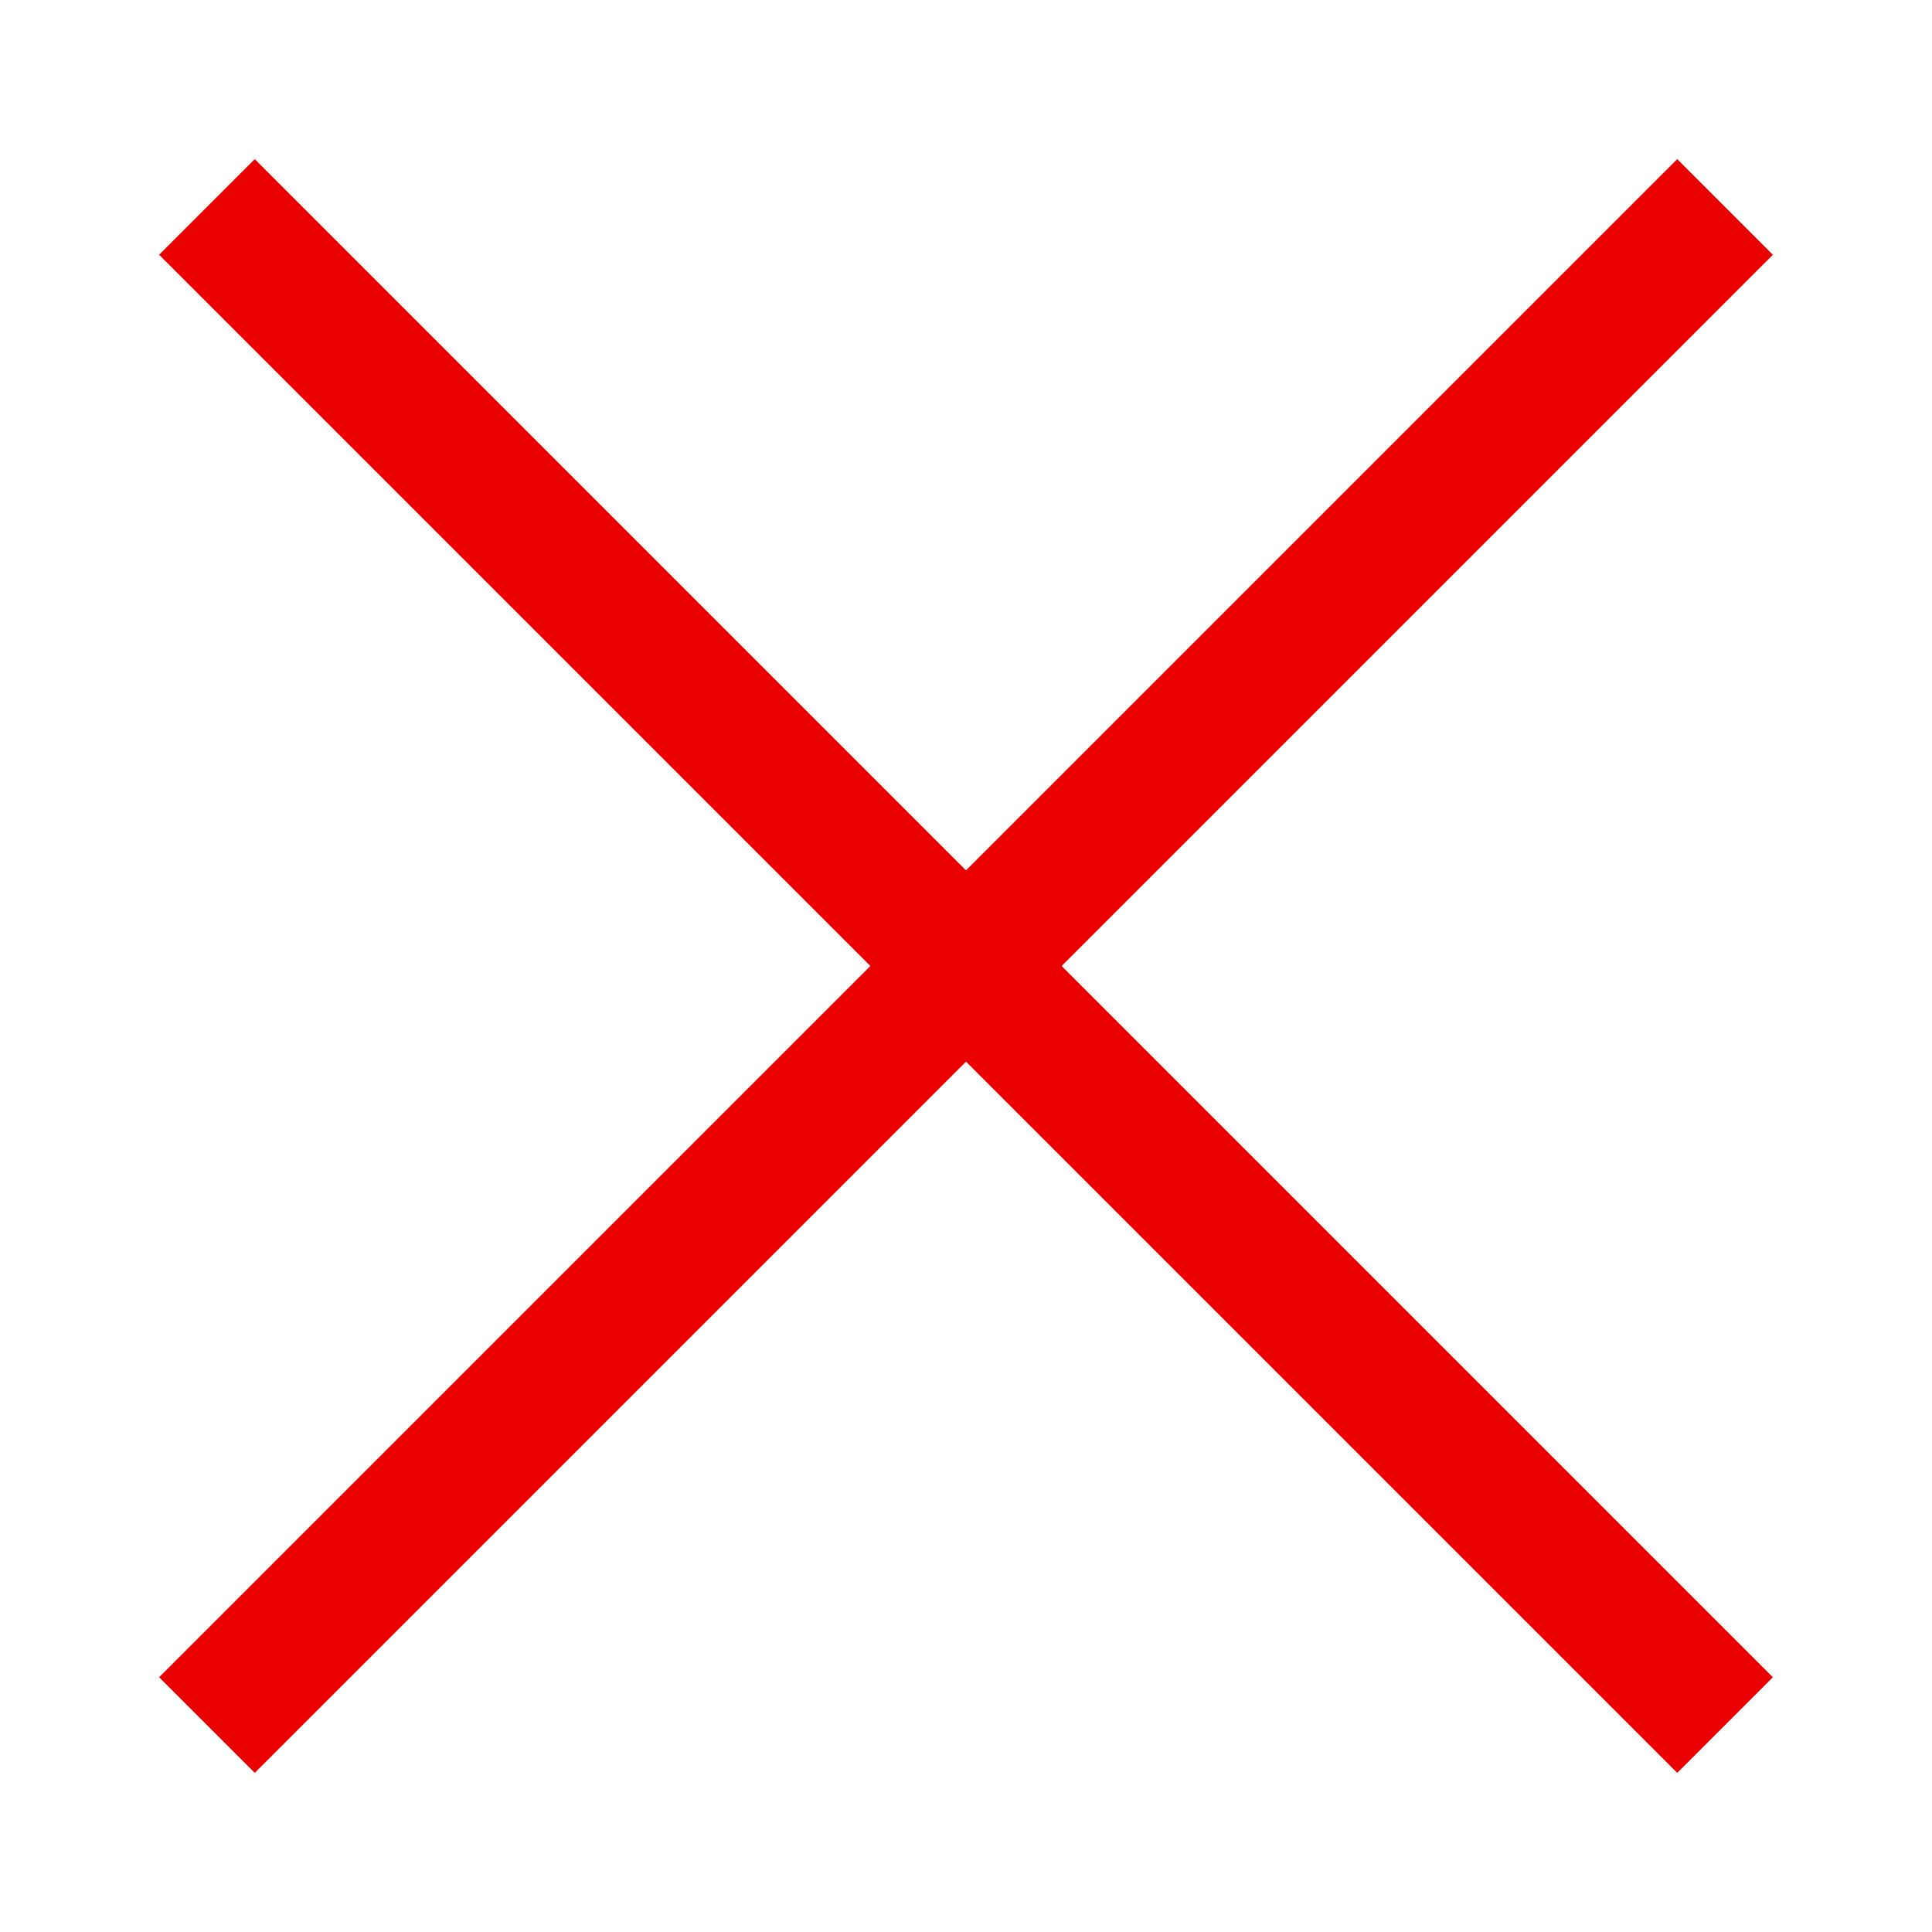
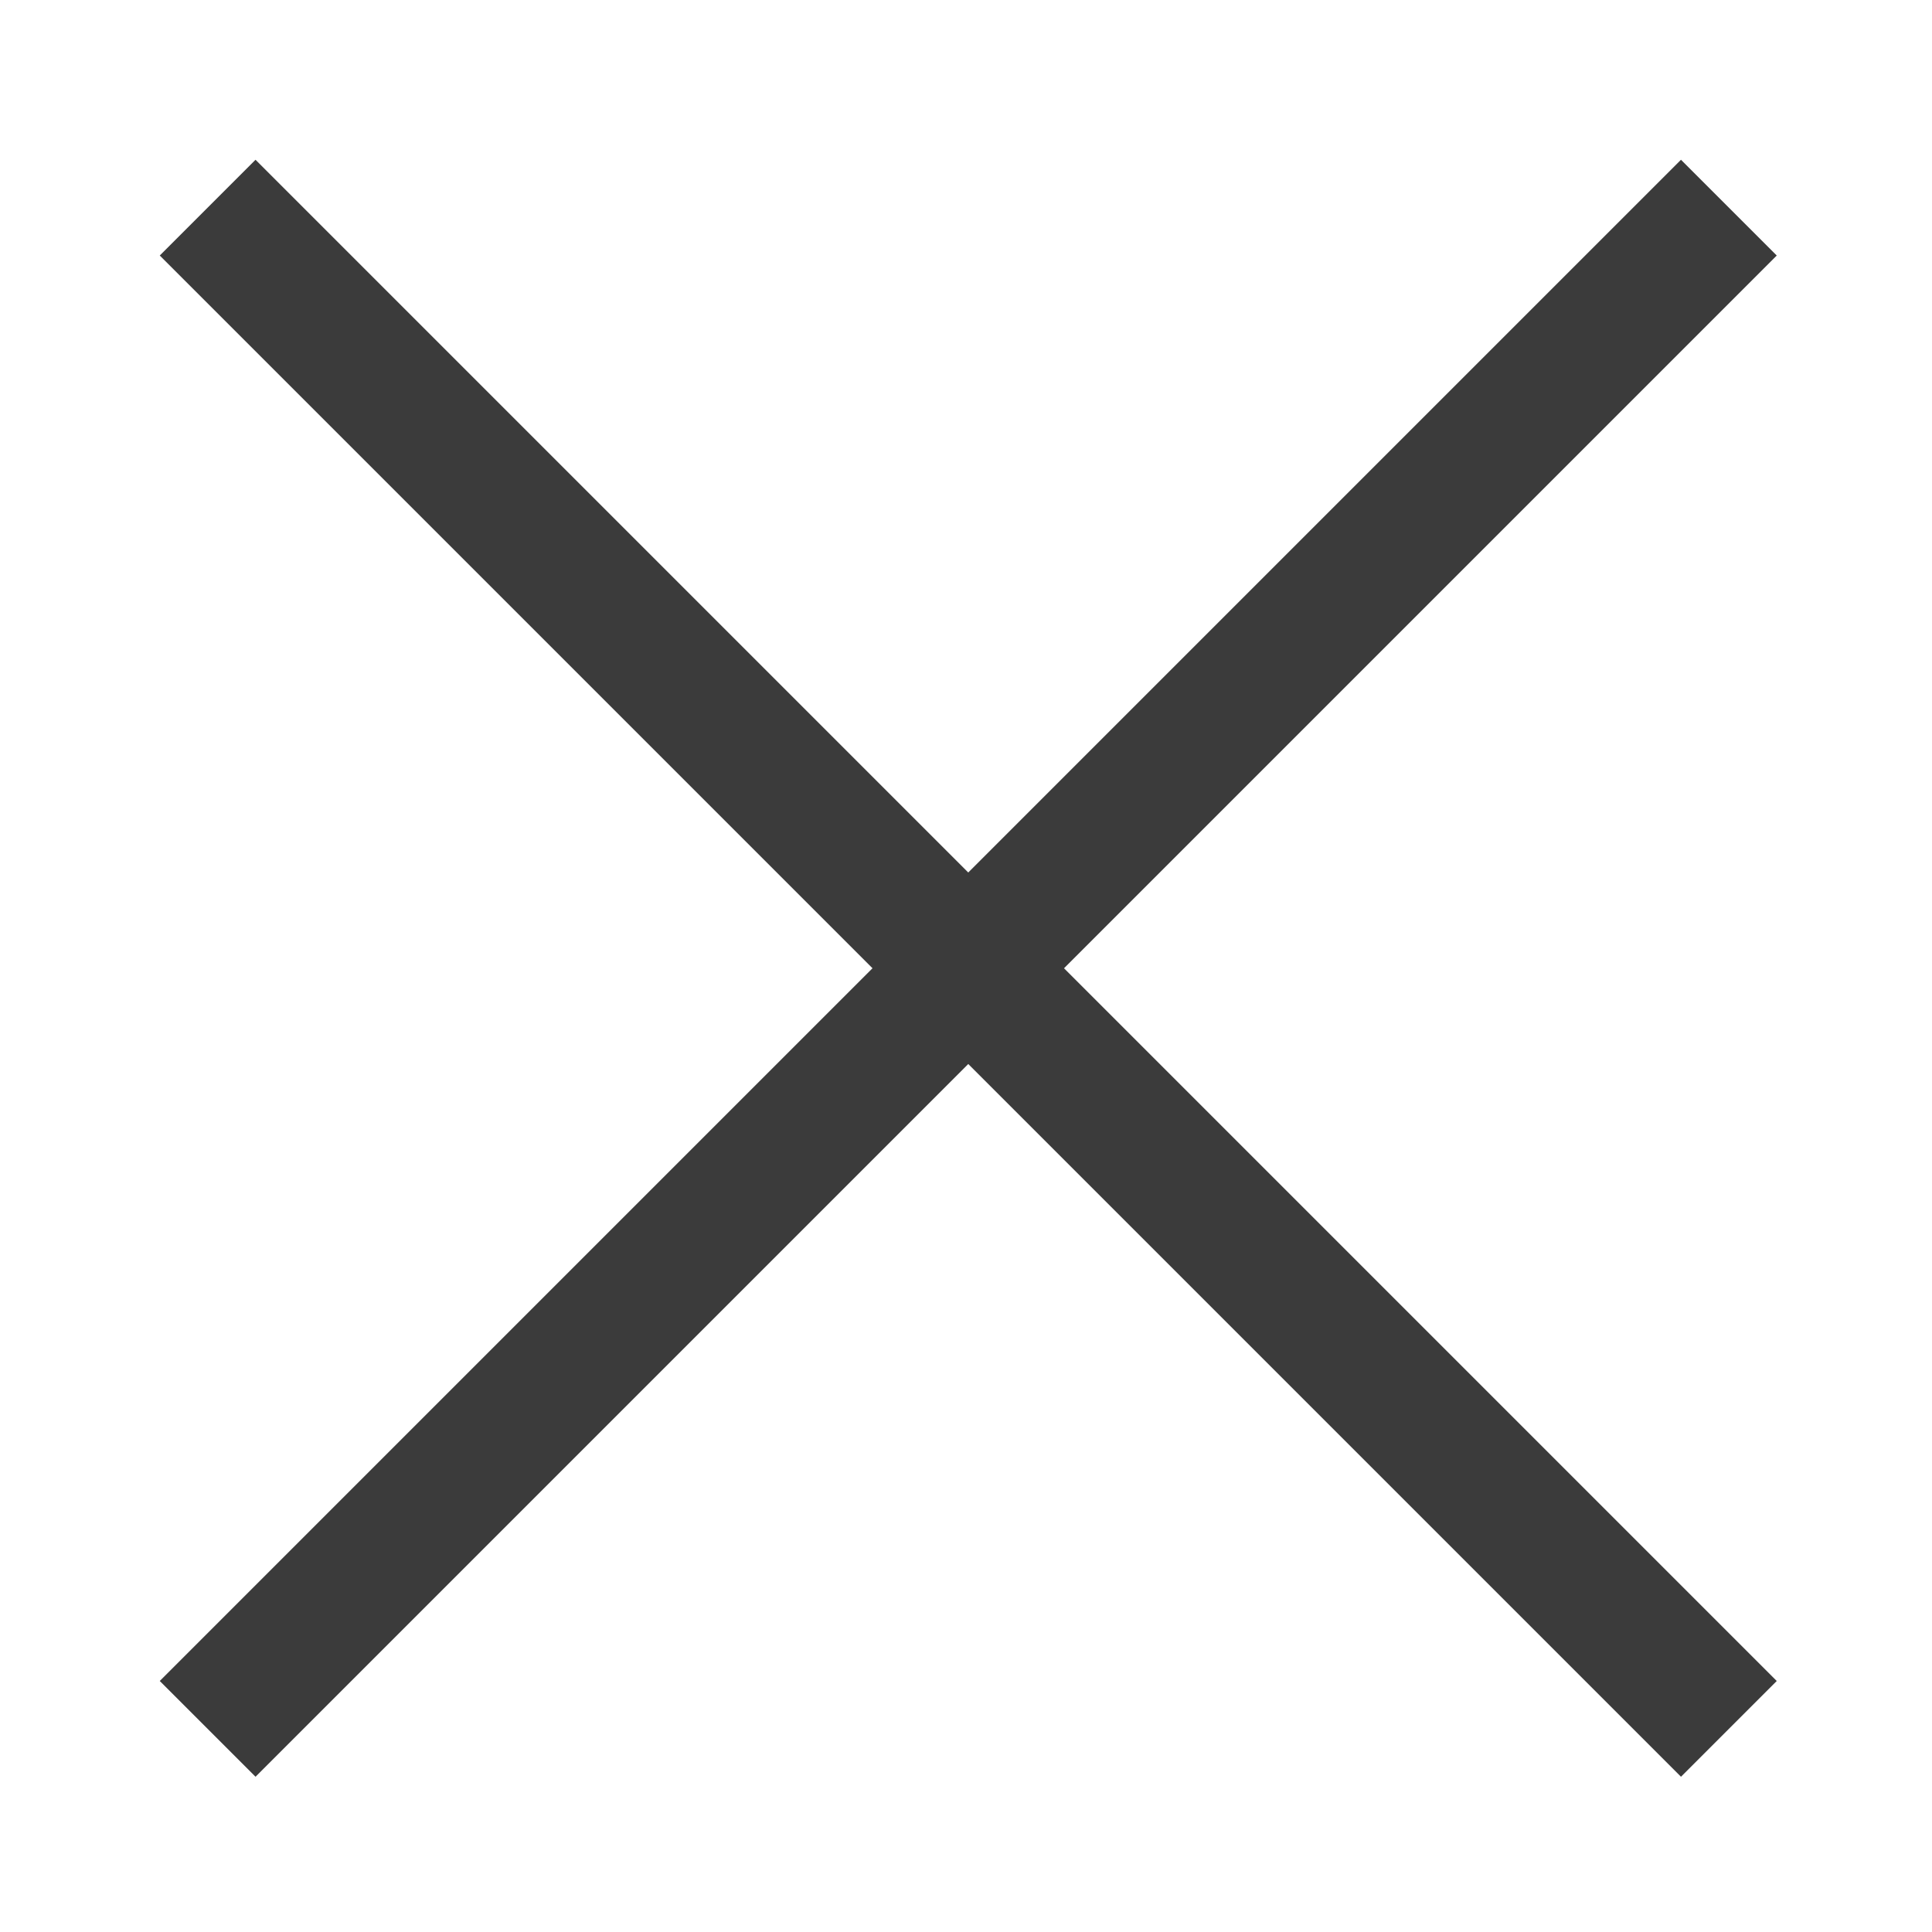
- <svg xmlns="http://www.w3.org/2000/svg" version="1.1" id="레이어_1" x="0px" y="0px" viewBox="0 0 42.85 42.85" style="enable-background:new 0 0 42.85 42.85;" xml:space="preserve">
+ <svg xmlns="http://www.w3.org/2000/svg" version="1.1" id="레이어_1" x="0px" y="0px" viewBox="0 0 42.8 42.8" style="enable-background:new 0 0 42.8 42.8;" xml:space="preserve">
  <style type="text/css">
- 	.st0{fill:none;stroke:#EB0000;stroke-width:3;}
+ 	.st0{fill:none;stroke:#3B3B3B;stroke-width:3;}
</style>
  <g>
-     <path id="패스_1" class="st0" d="M4.59,4.59l33.67,33.67" />
-     <path id="패스_1_00000024712097780585863510000013532781073987072413_" class="st0" d="M4.59,38.26L38.26,4.59" />
+     <path id="패스_1" class="st0" d="M4.6,4.6l33.7,33.7" />
+     <path id="패스_1_00000024712097780585863510000013532781073987072413_" class="st0" d="M4.6,38.3L38.3,4.6" />
  </g>
</svg>
